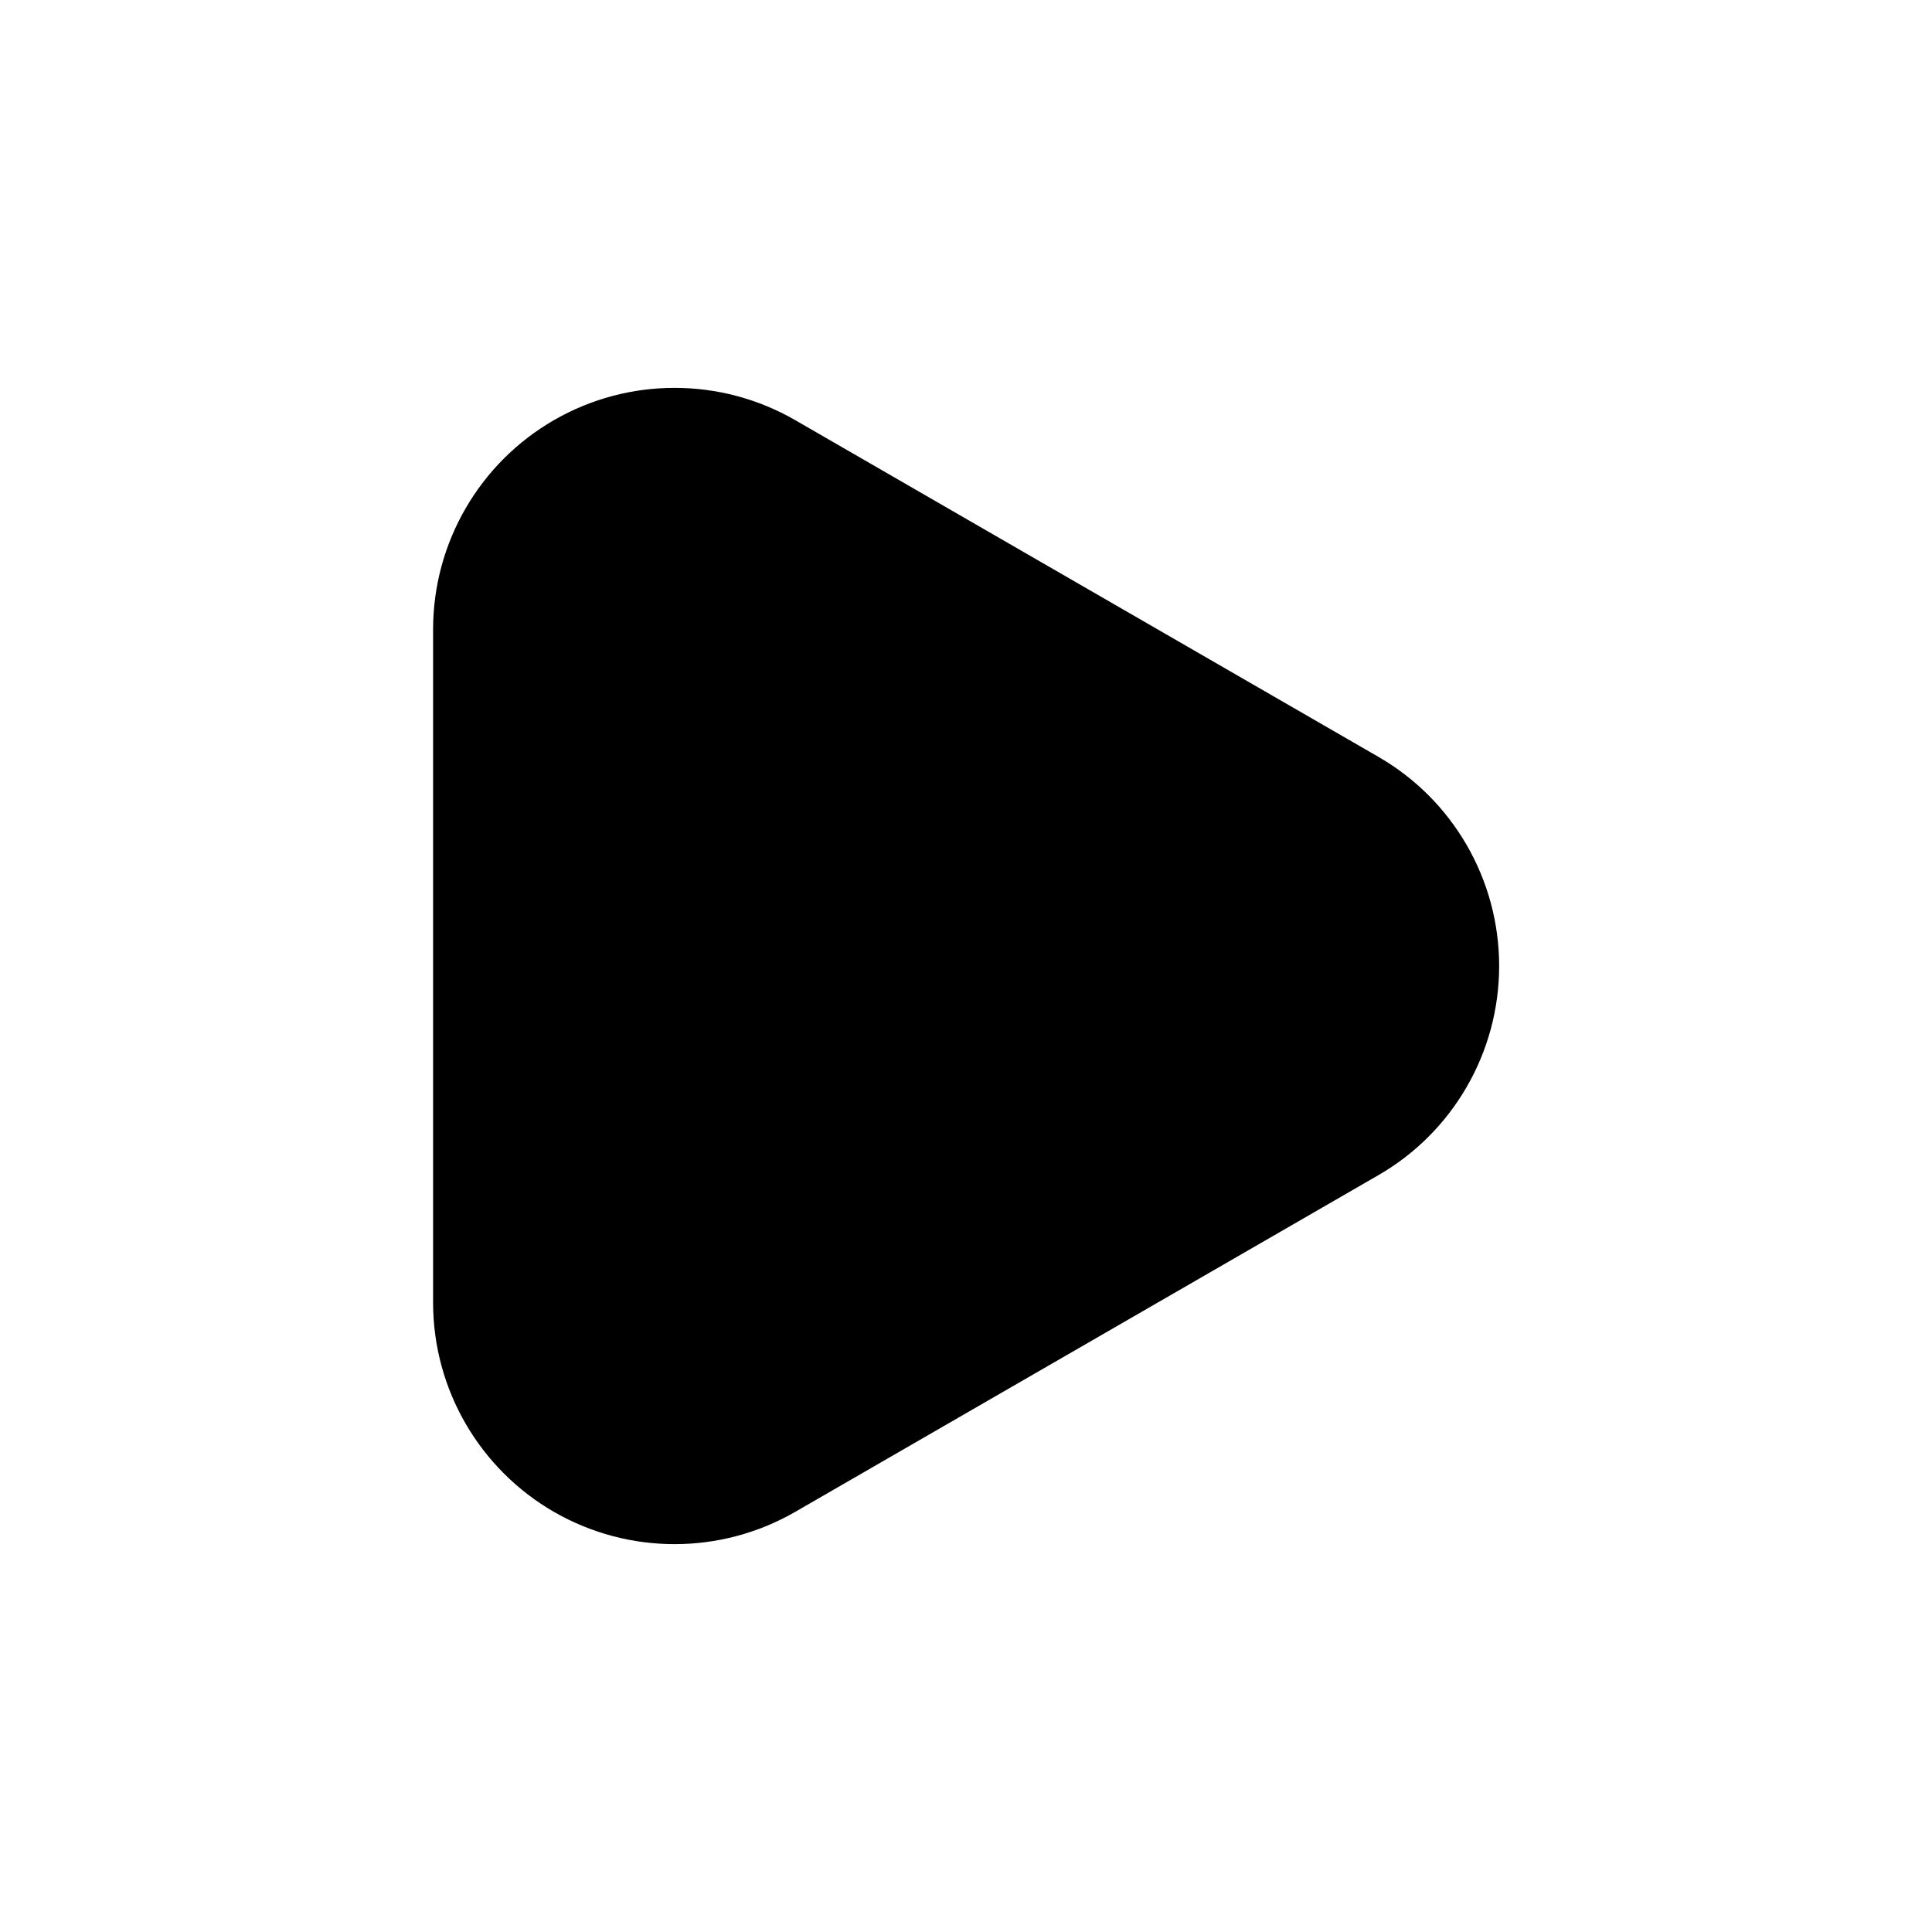
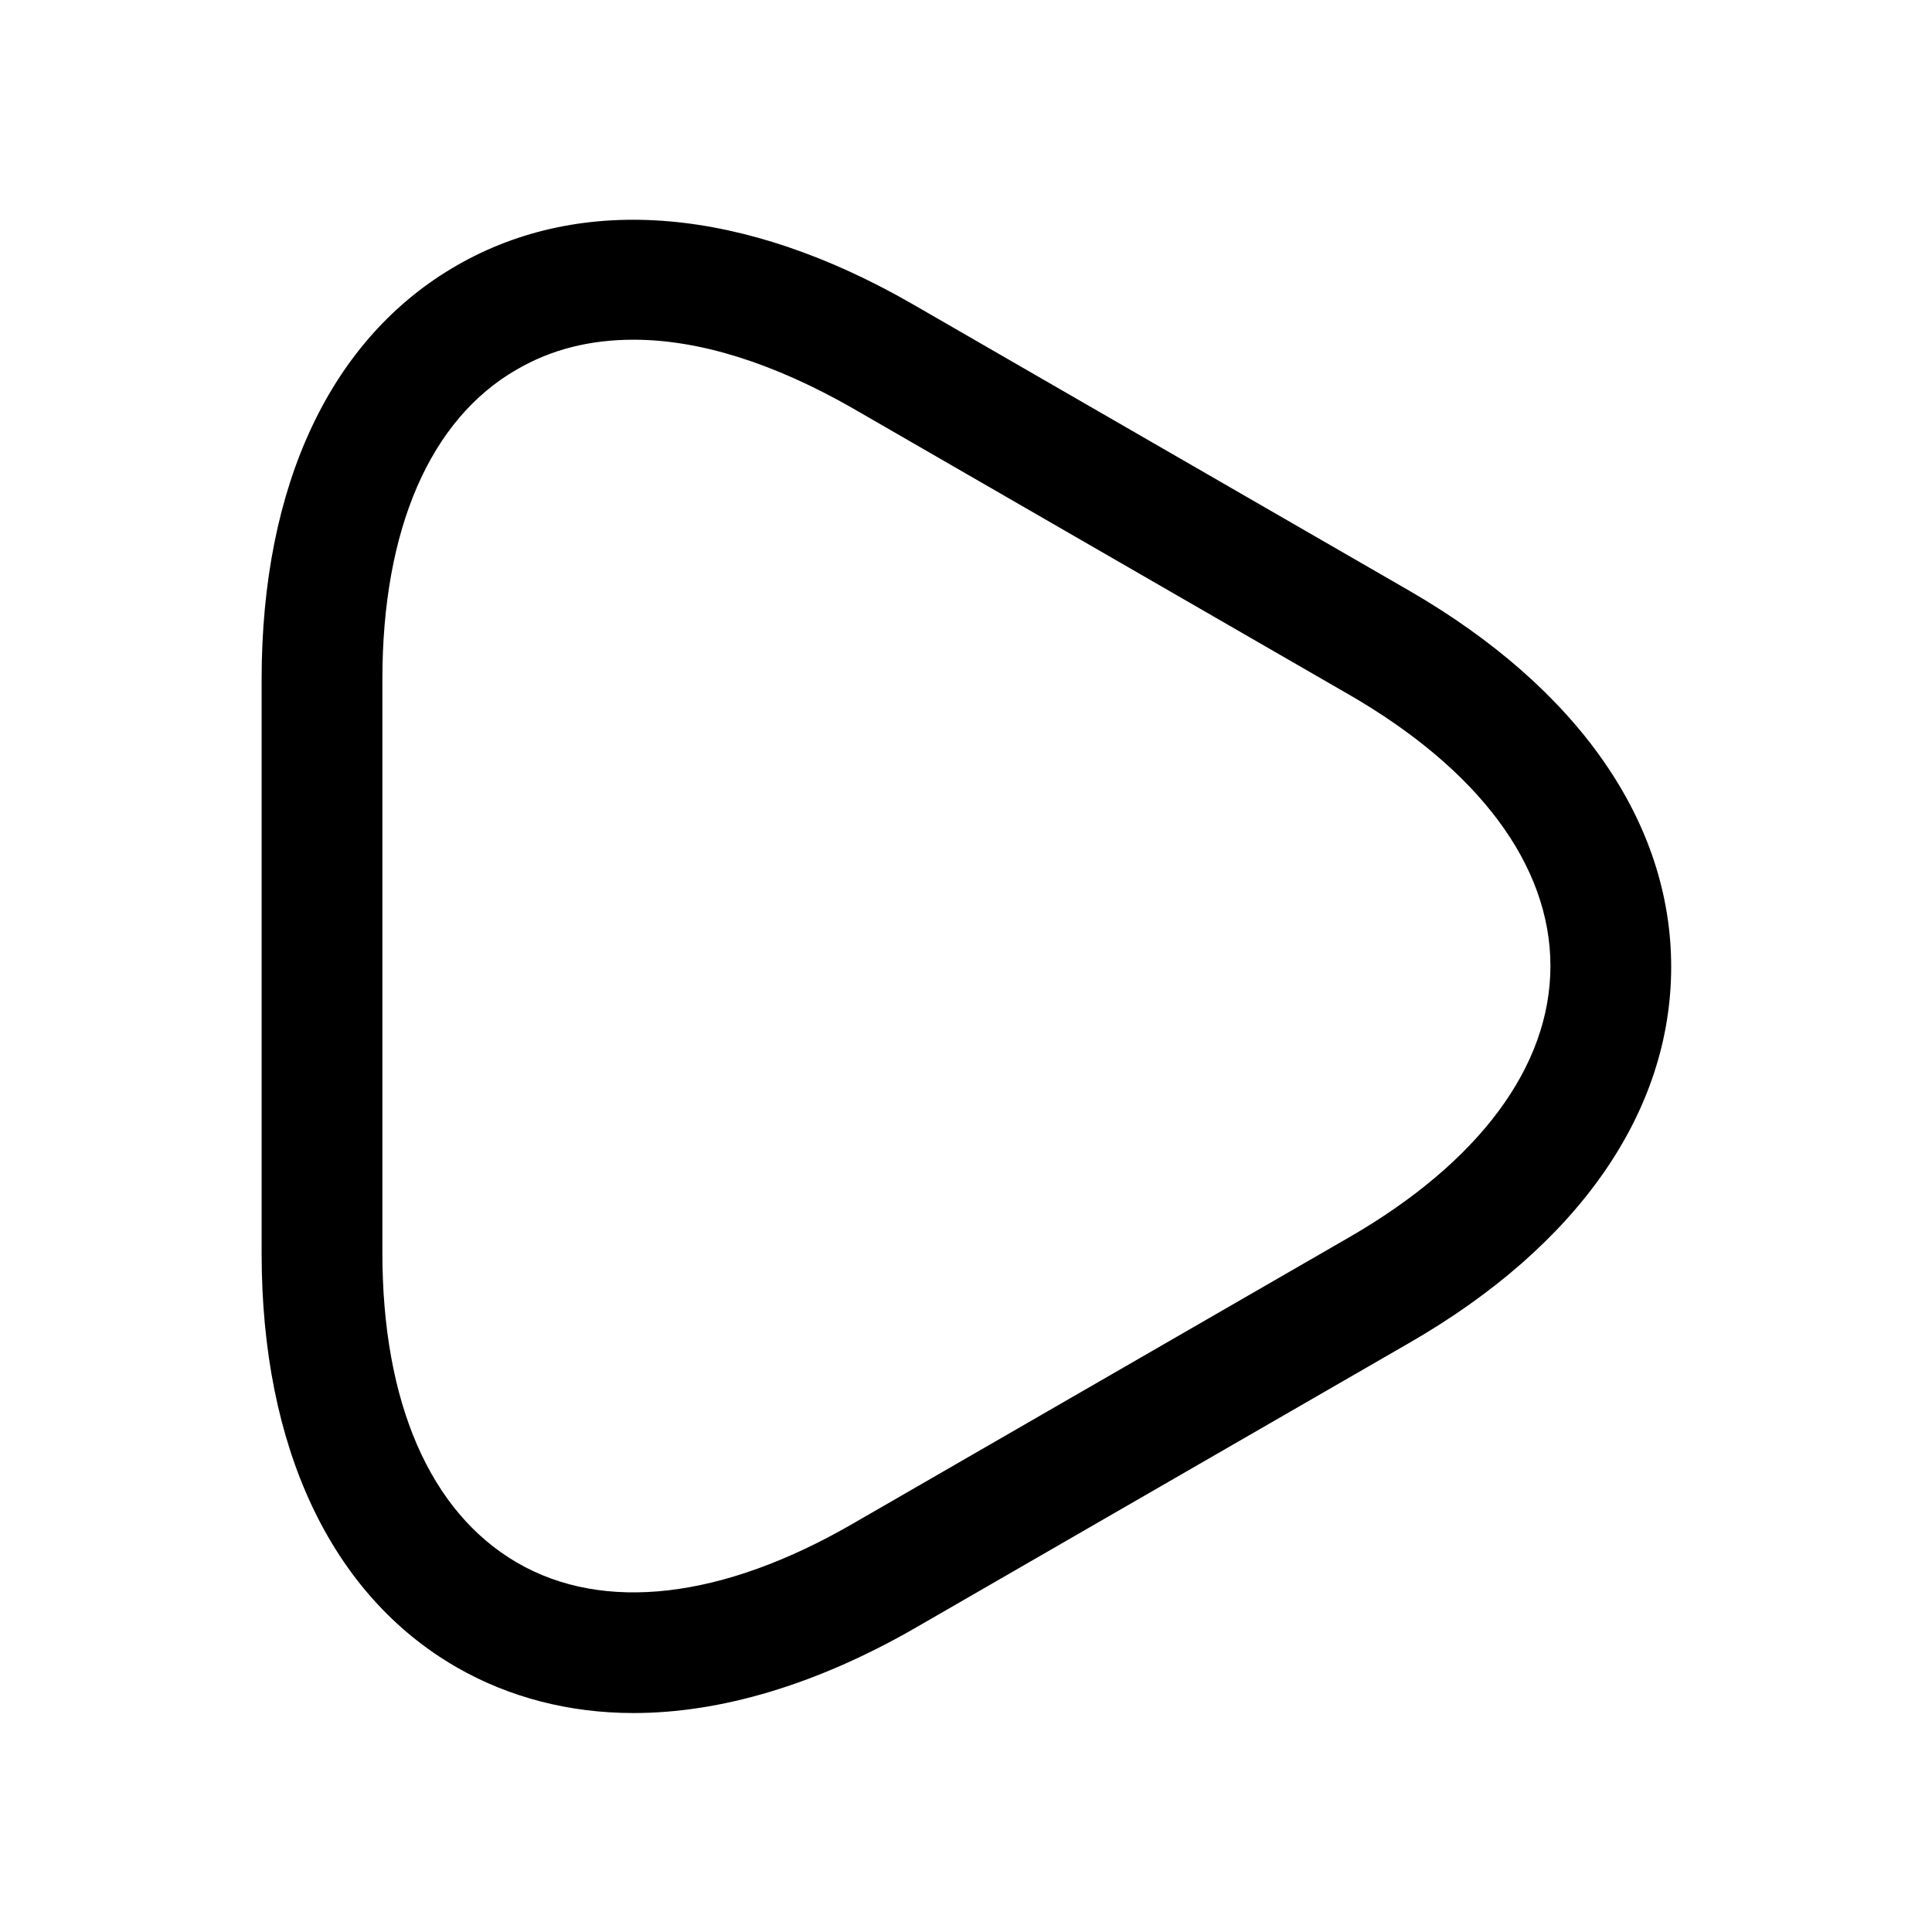
- <svg xmlns="http://www.w3.org/2000/svg" width="1.5rem" height="1.5rem" viewBox="0 0 24 24" fill="currentColor">
-   <path d="M17.12 9.4L9.88 5.22C8.953 4.685 7.811 4.684 6.883 5.218C5.956 5.752 5.383 6.74 5.38 7.81V16.19C5.383 17.26 5.956 18.248 6.883 18.782C7.811 19.316 8.953 19.315 9.88 18.78L17.12 14.6C18.05 14.065 18.623 13.073 18.623 12C18.623 10.927 18.05 9.935 17.12 9.4Z" fill="currentColor" />
+ <svg xmlns="http://www.w3.org/2000/svg" width="100%" height="100%" viewBox="0 0 24 24" fill="none">
+   <path d="M7.87 21.28C7.08 21.28 6.33 21.09 5.67 20.71C4.11 19.81 3.25 17.98 3.25 15.57V8.44C3.25 6.02 4.11 4.2 5.67 3.3C7.23 2.4 9.24 2.57 11.34 3.78L17.51 7.34C19.6 8.55 20.76 10.21 20.76 12.01C20.76 13.81 19.61 15.47 17.51 16.68L11.34 20.24C10.13 20.93 8.95 21.28 7.87 21.28ZM7.87 4.22C7.33 4.22 6.85 4.34 6.42 4.59C5.34 5.21 4.75 6.58 4.75 8.44V15.56C4.75 17.42 5.34 18.78 6.42 19.41C7.5 20.04 8.98 19.86 10.59 18.93L16.76 15.37C18.37 14.44 19.26 13.25 19.26 12C19.26 10.75 18.37 9.56 16.76 8.63L10.59 5.07C9.61 4.51 8.69 4.22 7.87 4.22Z" fill="currentColor" />
</svg>
